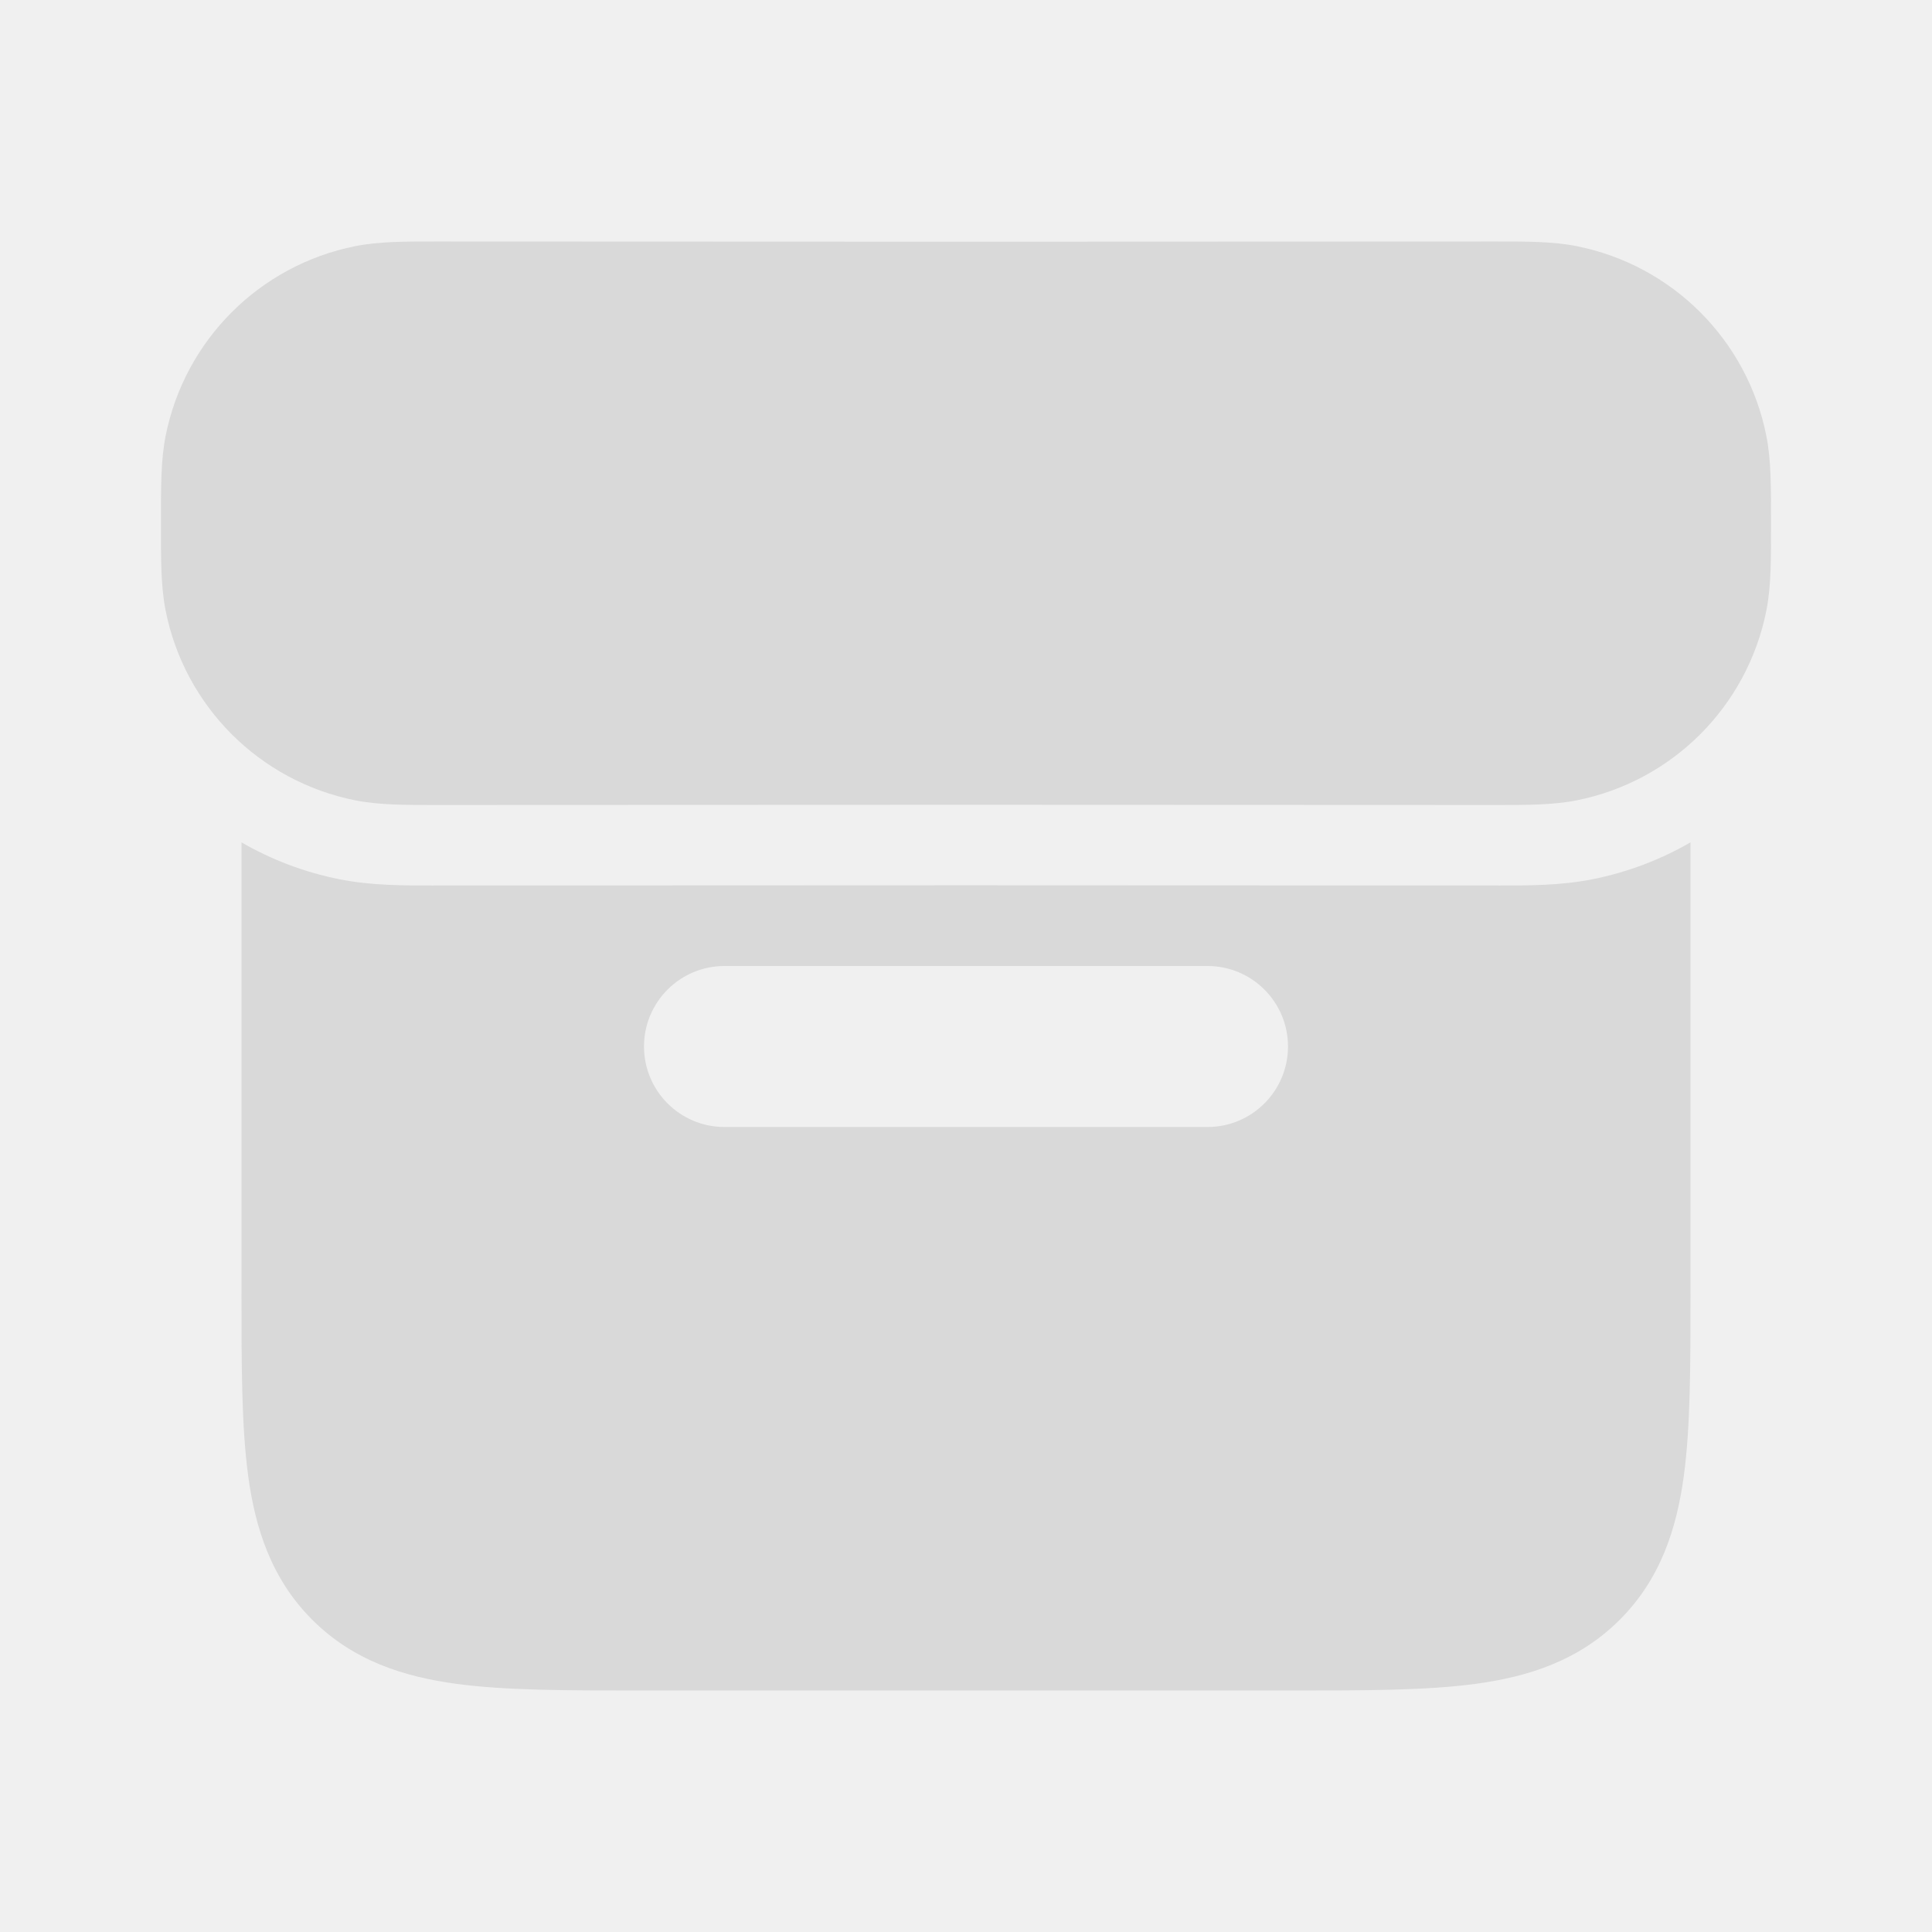
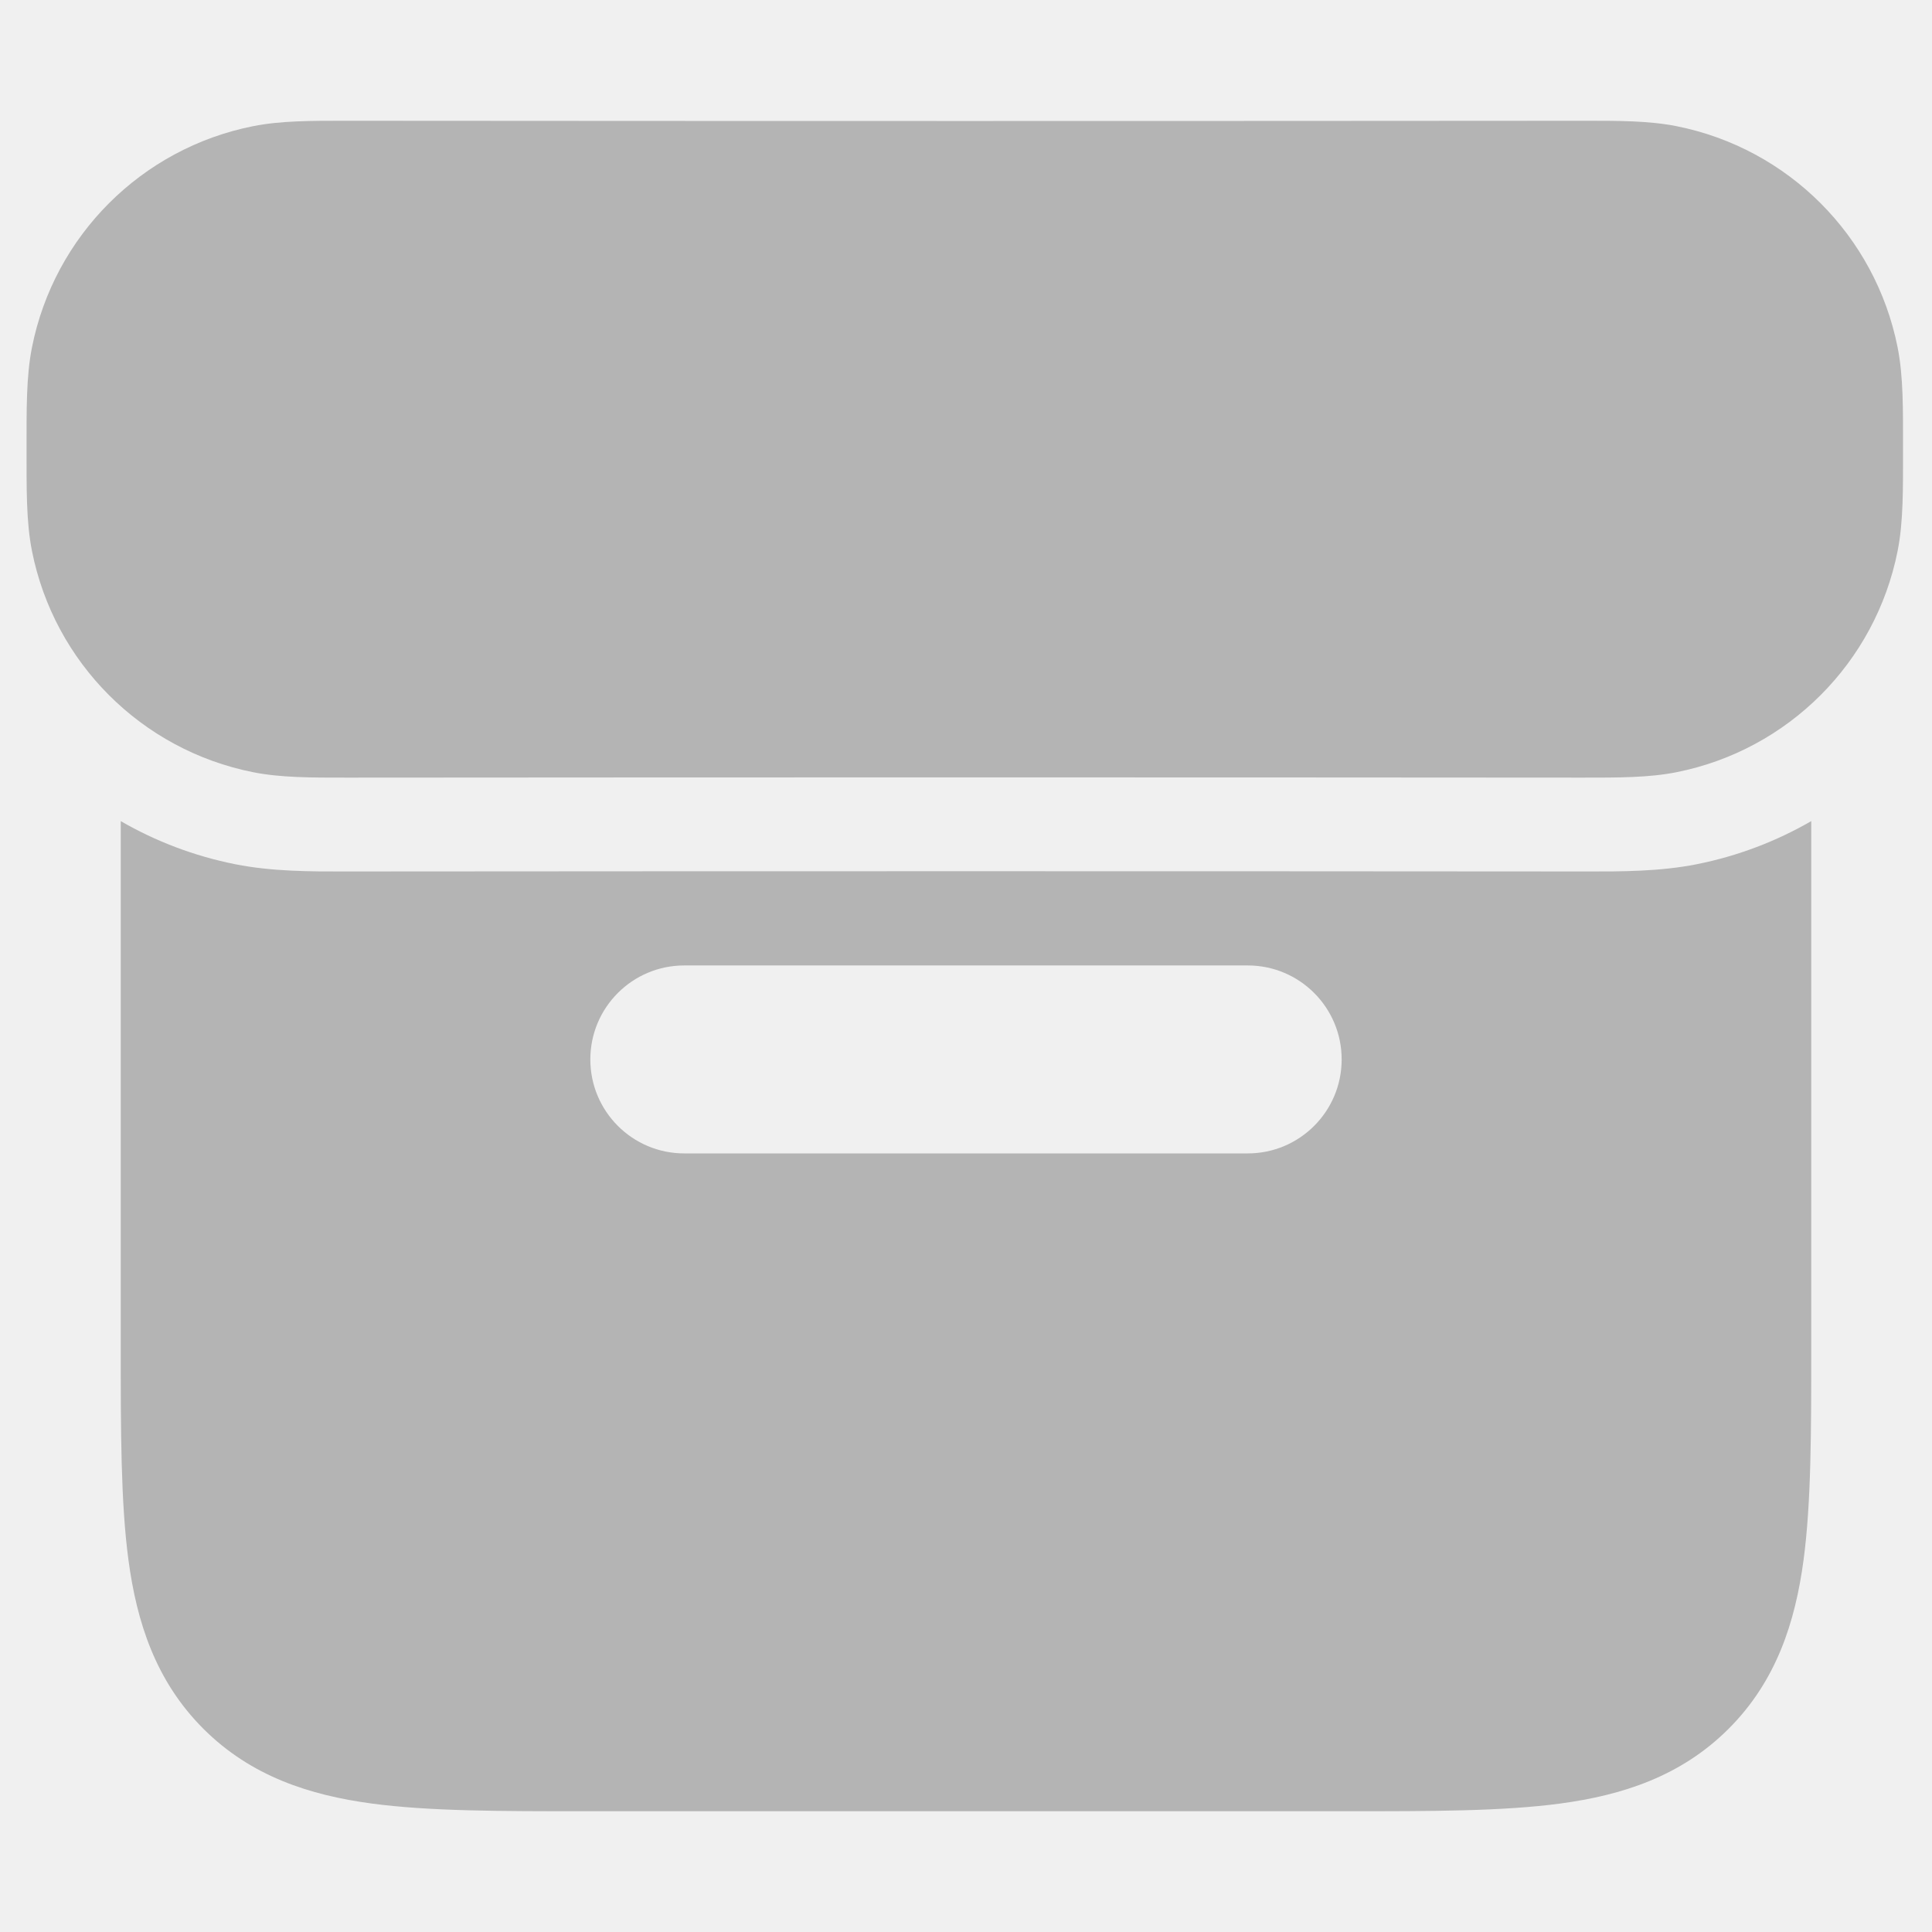
- <svg xmlns="http://www.w3.org/2000/svg" viewBox="0 0 800 800" fill="none">
-   <path fill-rule="evenodd" clip-rule="evenodd" d="M733.33 216.666C733.33 230.556 733.493 242.37 731.41 252.841C723.517 292.51 692.51 323.52 652.84 331.411C643.077 333.353 632.15 333.343 619.46 333.333C473.153 333.218 326.842 333.218 180.534 333.333C167.844 333.343 156.916 333.353 147.155 331.411C107.486 323.52 76.476 292.51 68.585 252.841C66.502 242.37 66.664 230.556 66.664 216.665C66.664 202.775 66.502 190.961 68.585 180.49C76.476 140.821 107.486 109.811 147.155 101.92C156.916 99.979 167.844 99.987 180.534 99.997C326.842 100.114 473.153 100.114 619.46 99.997C632.15 99.987 643.077 99.979 652.84 101.92C692.51 109.811 723.517 140.821 731.41 180.49C733.493 190.961 733.33 202.775 733.33 216.666Z" fill="#D9D9D9" />
-   <path fill-rule="evenodd" clip-rule="evenodd" d="M100 535.523V348.81C112.406 355.973 126.088 361.203 140.644 364.1C153.701 366.697 167.538 366.68 179.022 366.667L180.554 366.663C326.844 366.547 473.137 366.547 619.427 366.663L620.957 366.667C632.44 366.68 646.28 366.697 659.337 364.1C673.9 361.203 687.59 355.97 700 348.8V535.523C700.003 565.073 700.003 590.533 697.263 610.923C694.323 632.773 687.7 653.72 670.71 670.707C653.723 687.697 632.777 694.32 610.927 697.26C590.537 700 565.077 700 535.527 699.997H264.472C234.923 700 209.462 700 189.074 697.26C167.223 694.32 146.278 687.697 129.289 670.707C112.301 653.72 105.676 632.773 102.738 610.923C99.997 590.533 99.998 565.073 100 535.523ZM300 400C281.591 400 266.667 414.923 266.667 433.333C266.667 451.743 281.591 466.667 300 466.667H500C518.41 466.667 533.333 451.743 533.333 433.333C533.333 414.923 518.41 400 500 400H300Z" fill="#D9D9D9" />
+ <svg xmlns="http://www.w3.org/2000/svg" width="800" height="800" viewBox="0 0 800 800" fill="none">
+   <g clip-path="url(#clip0_65743_2)">
+     <path fill-rule="evenodd" clip-rule="evenodd" d="M787.997 186C787.997 202.193 788.187 215.963 785.759 228.17C776.559 274.411 740.421 310.559 694.186 319.757C682.807 322.022 670.072 322.01 655.282 321.998C484.763 321.863 314.239 321.863 143.719 321.998C128.928 322.01 116.192 322.022 104.815 319.757C58.581 310.559 22.44 274.411 13.243 228.17C10.815 215.963 11.003 202.193 11.003 186C11.003 169.808 10.815 156.037 13.243 143.83C22.44 97.589 58.581 61.441 104.815 52.243C116.192 49.98 128.928 49.99 143.719 50.002C314.239 50.138 484.763 50.138 655.282 50.002C670.072 49.99 682.807 49.98 694.186 52.243C740.421 61.441 776.559 97.589 785.759 143.83C788.187 156.037 787.997 169.808 787.997 186Z" fill="#B4B4B4" />
+     <path fill-rule="evenodd" clip-rule="evenodd" d="M50 557.988V340.012C64.473 348.374 80.436 354.48 97.418 357.862C112.651 360.893 128.795 360.874 142.193 360.858L143.979 360.854C314.651 360.718 485.326 360.718 655.998 360.854L657.783 360.858C671.18 360.874 687.326 360.893 702.559 357.862C719.55 354.48 735.521 348.371 750 340V557.988C750.004 592.485 750.004 622.208 746.807 646.012C743.377 671.521 735.65 695.975 715.828 715.806C696.01 735.64 671.573 743.373 646.081 746.805C622.293 750.004 592.589 750.004 558.114 750H241.884C207.41 750.004 177.706 750.004 153.919 746.805C128.427 743.373 103.991 735.64 84.171 715.806C64.351 695.975 56.622 671.521 53.195 646.012C49.997 622.208 49.998 592.485 50 557.988ZM283.333 399.773C261.856 399.773 244.444 417.195 244.444 438.687C244.444 460.18 261.856 477.602 283.333 477.602H516.667C538.145 477.602 555.555 460.18 555.555 438.687C555.555 417.195 538.145 399.773 516.667 399.773H283.333Z" fill="#B4B4B4" />
+   </g>
+   <defs>
+     <clipPath id="clip0_65743_2">
+       <rect width="800" height="800" fill="white" />
+     </clipPath>
+   </defs>
</svg>
